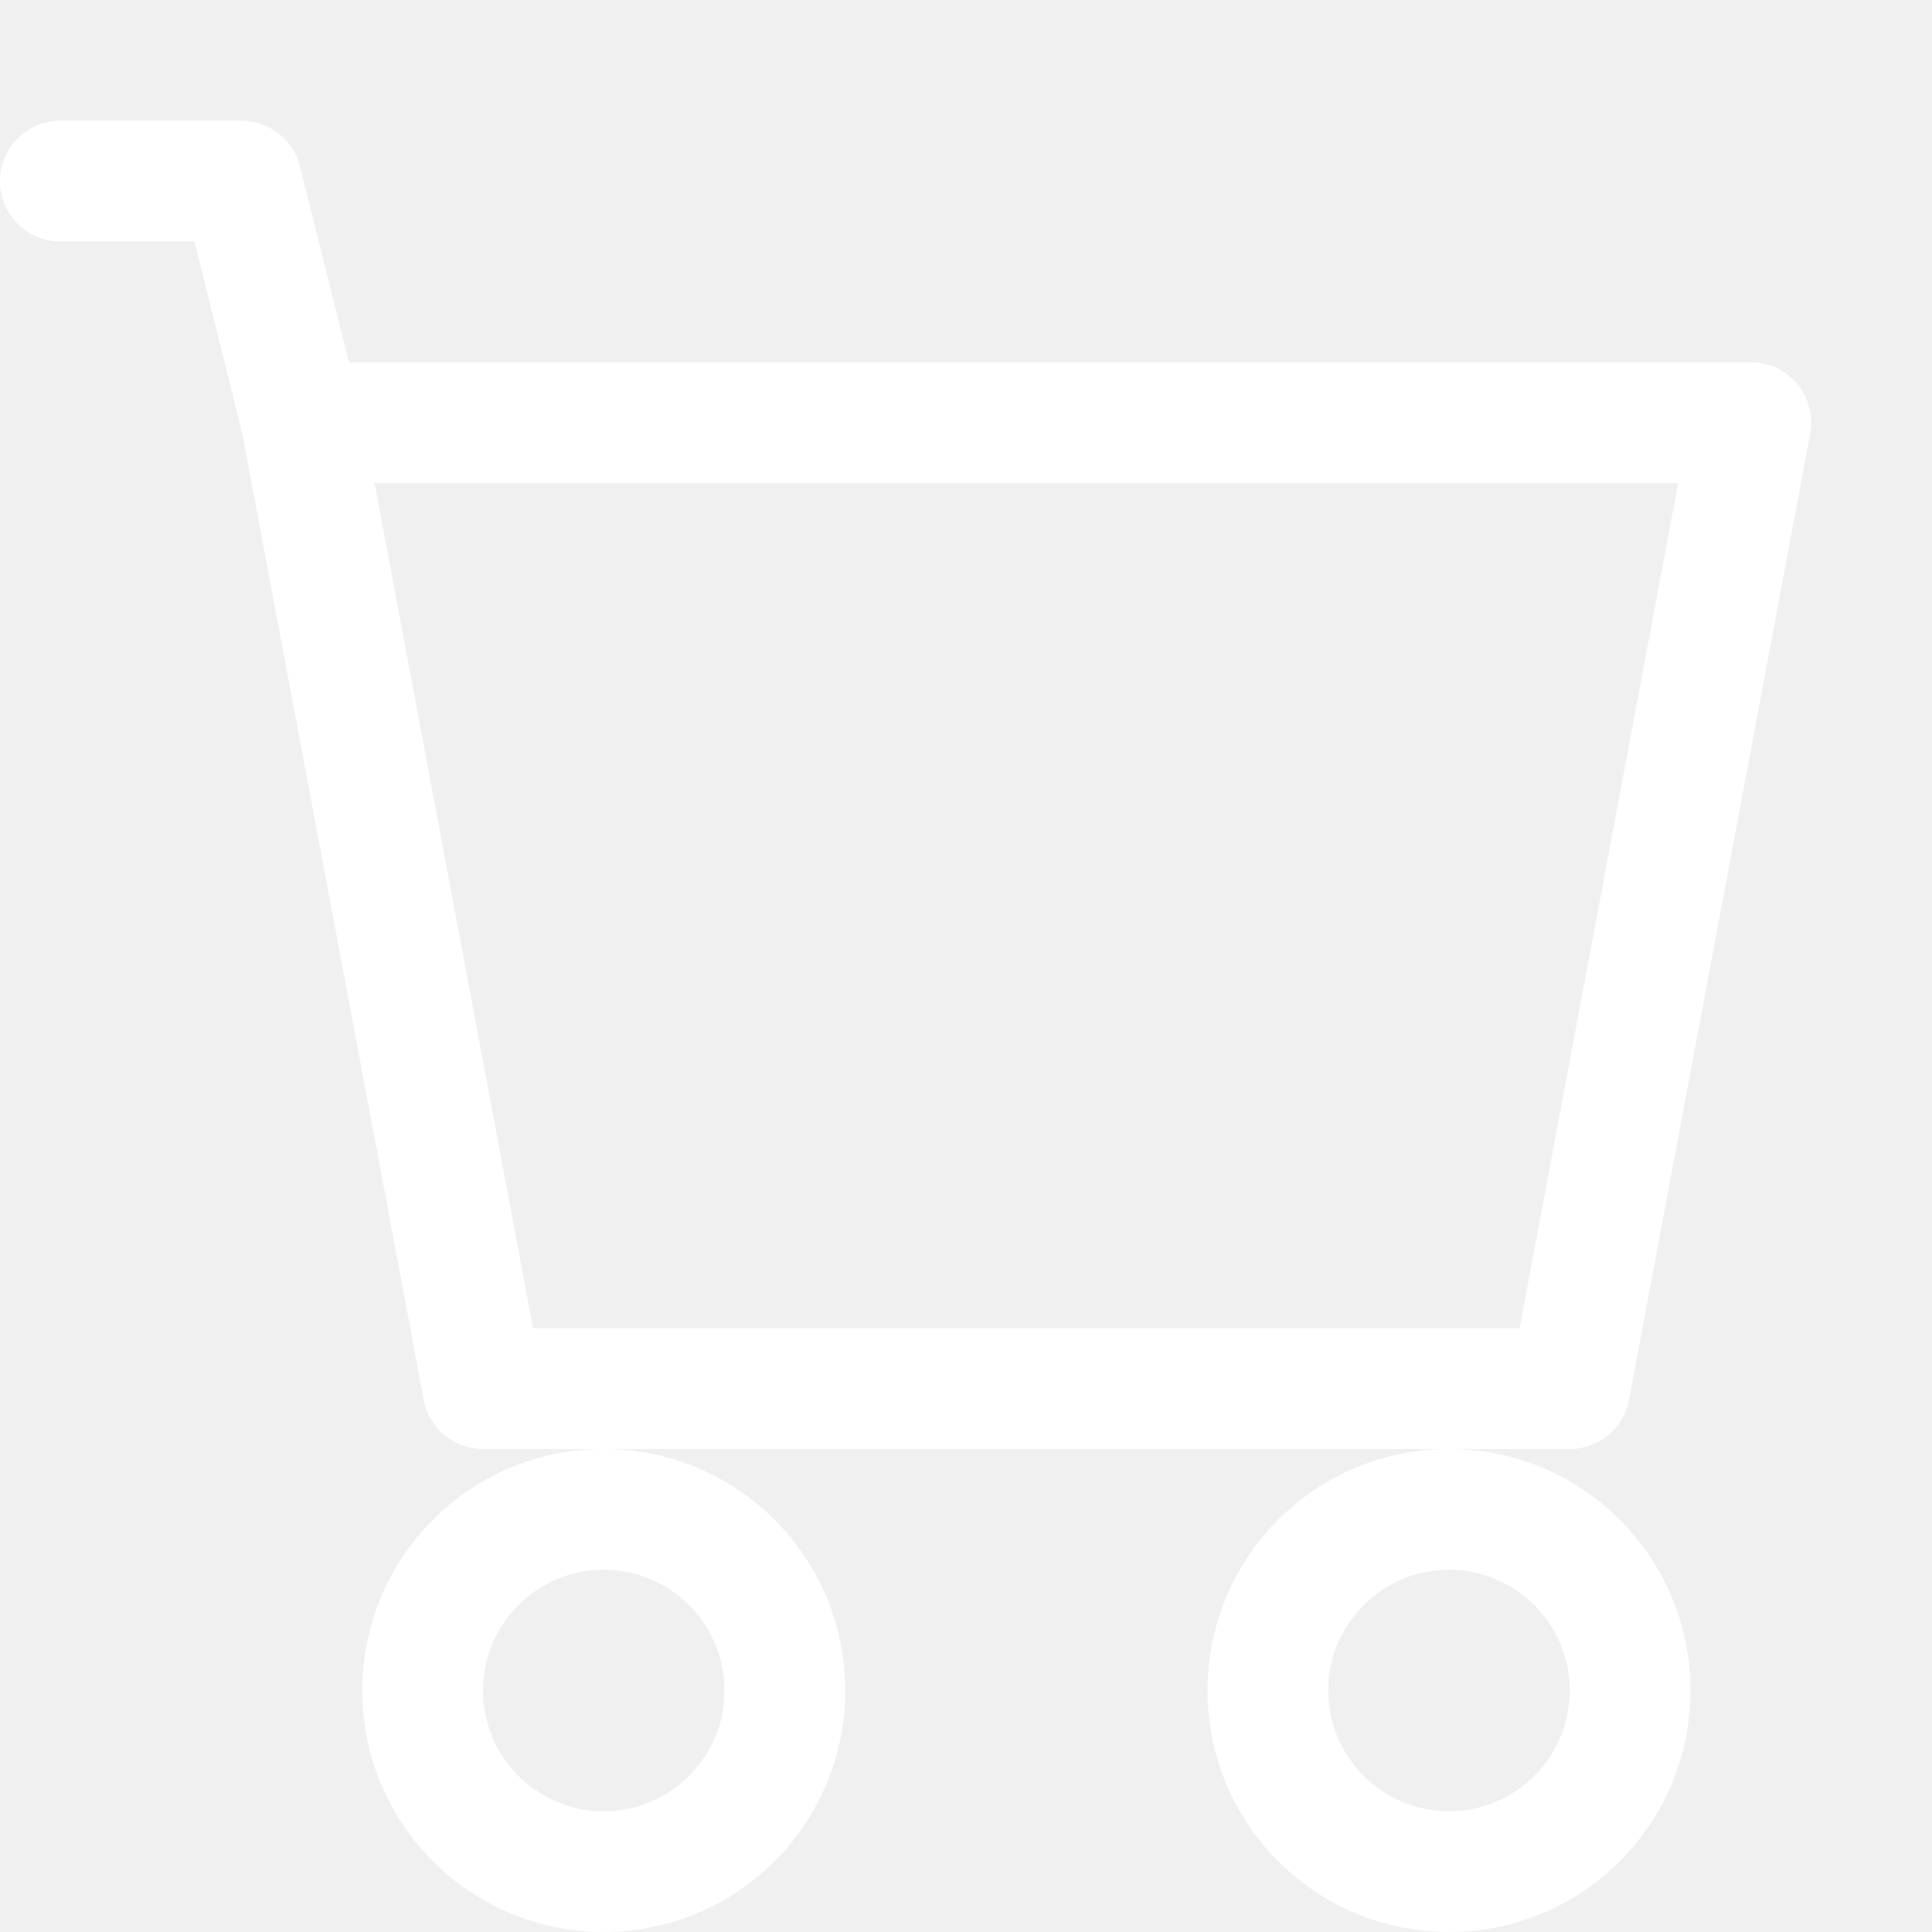
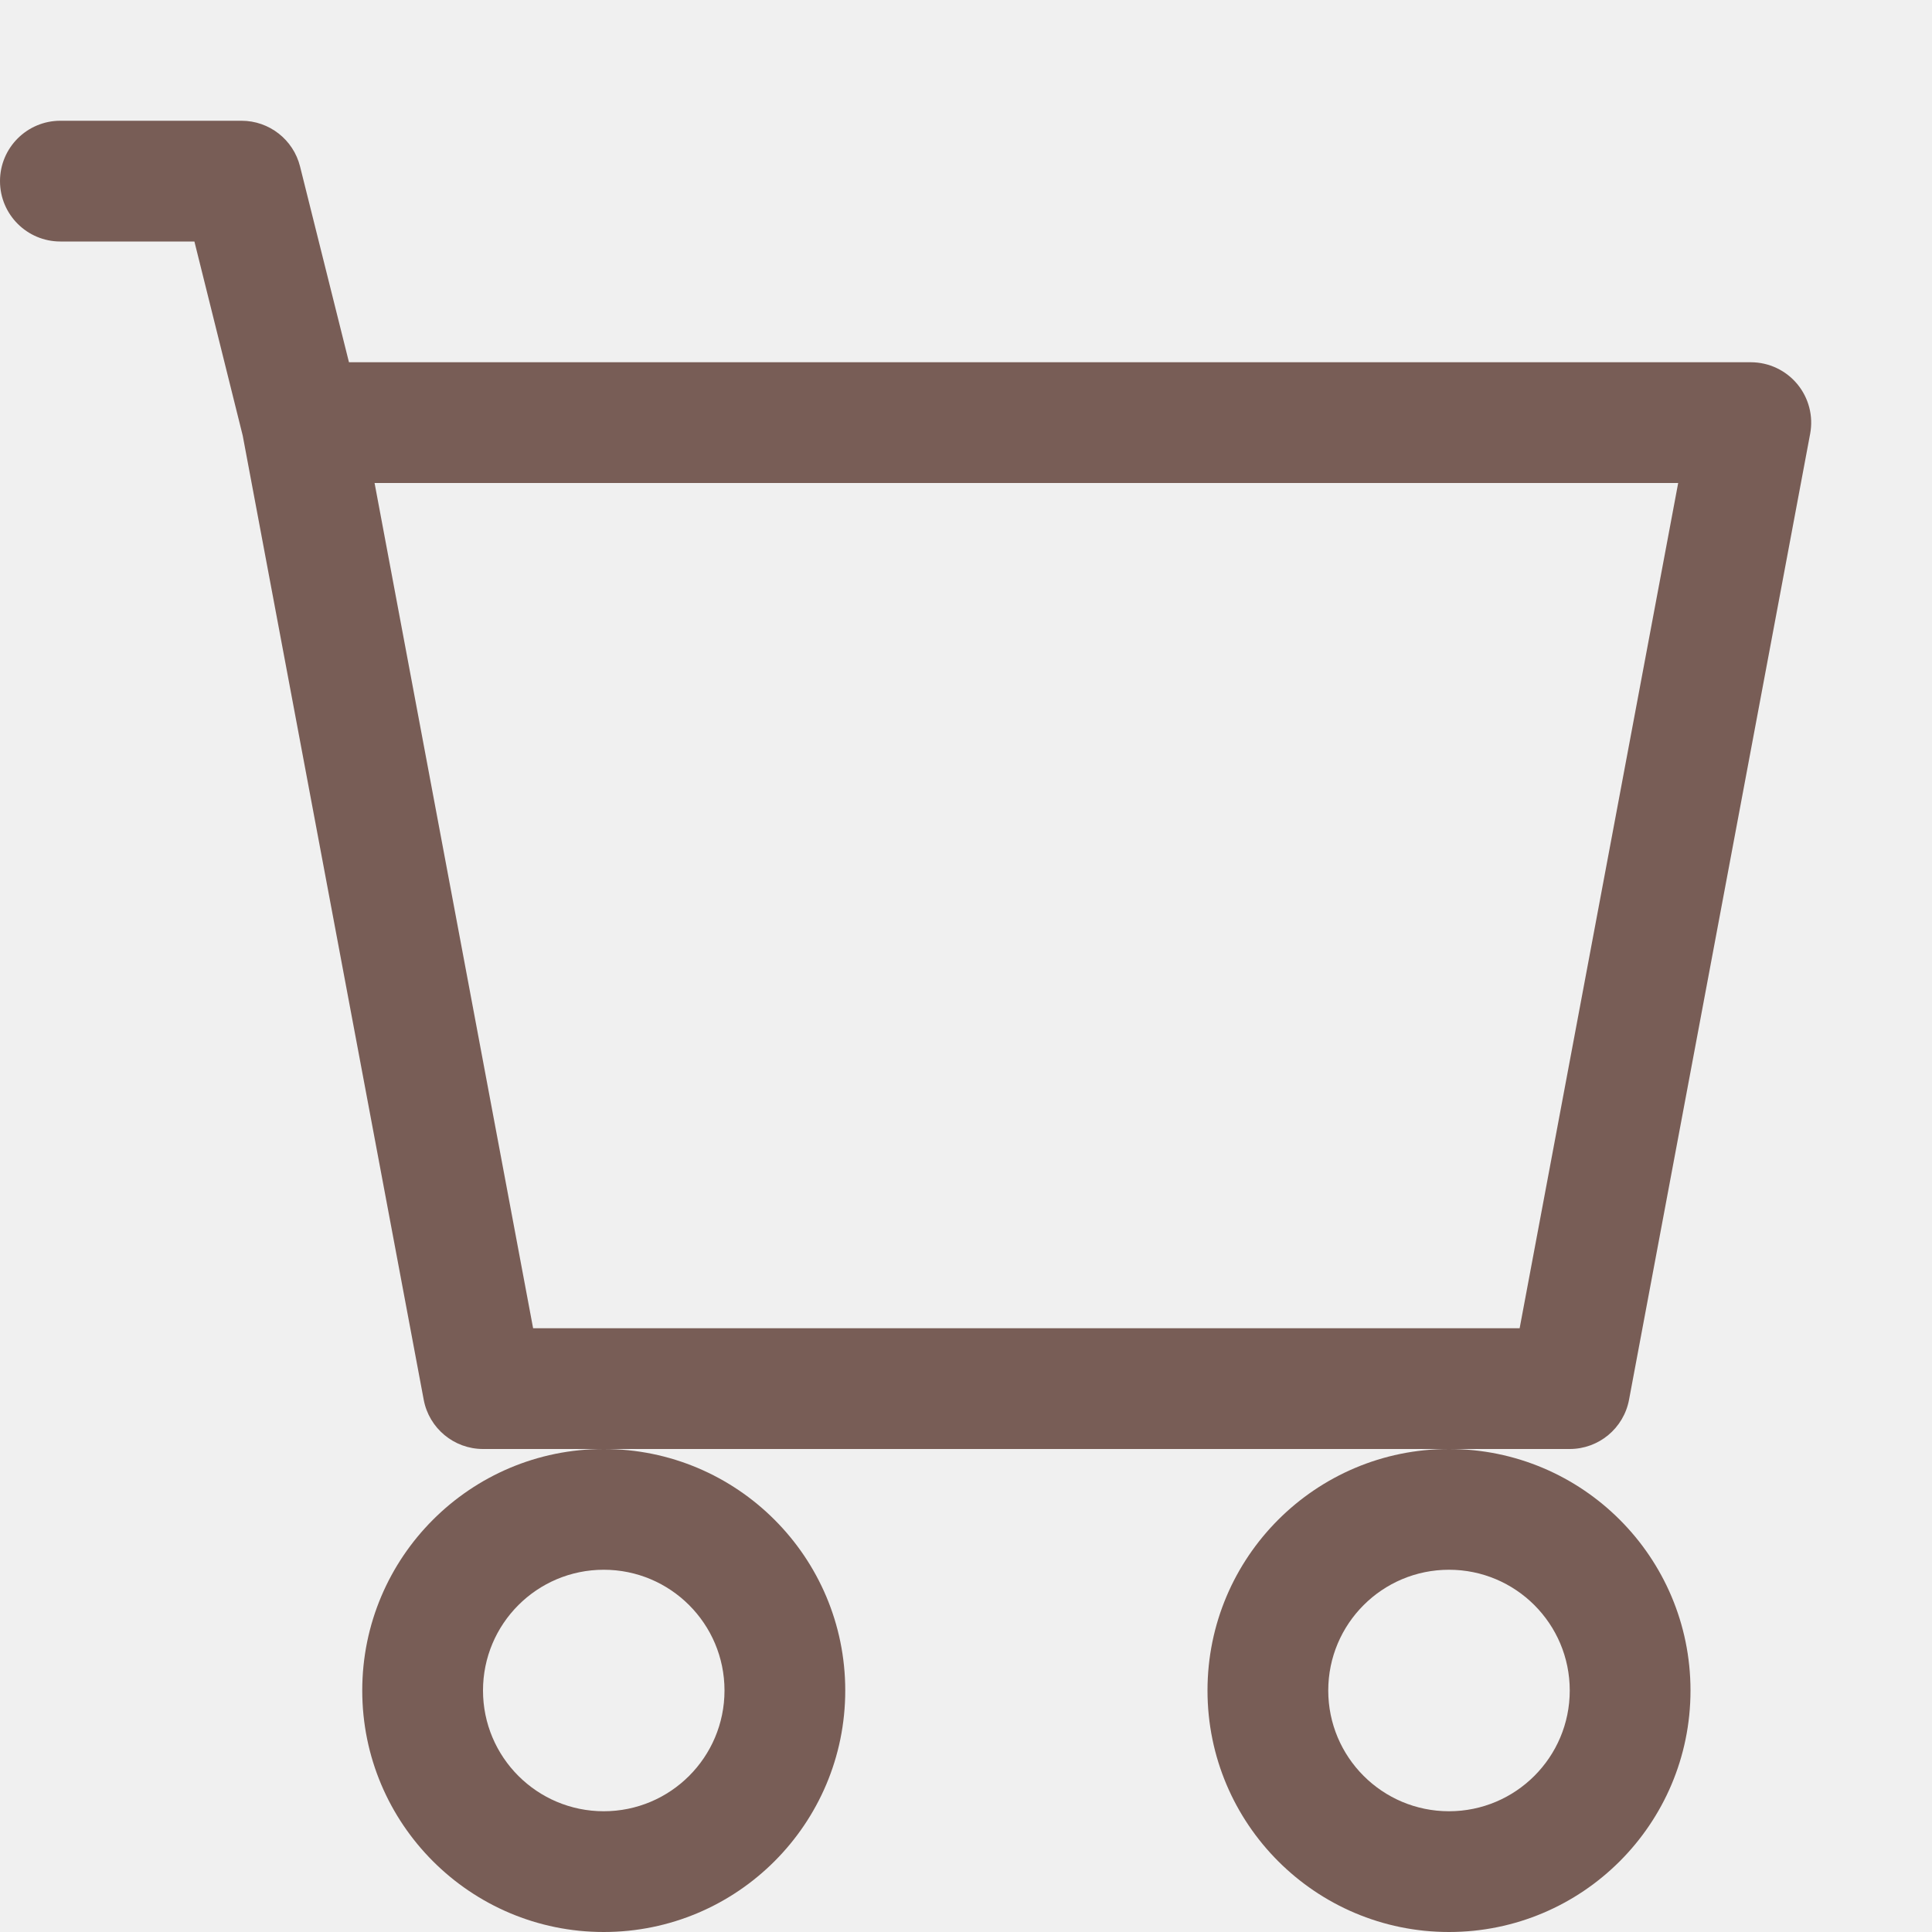
- <svg xmlns="http://www.w3.org/2000/svg" width="16" height="16" fill="white" class="bi bi-cart" viewBox="0 0 16 16">
+ <svg xmlns="http://www.w3.org/2000/svg" width="16" height="16" fill="#785d56" class="bi bi-cart" viewBox="0 0 16 16">
  <path d="M0 1.5A.5.5 0 0 1 .5 1H2a.5.5 0 0 1 .485.379L2.89 3H14.5a.5.5 0 0 1 .491.592l-1.5 8A.5.5 0 0 1 13 12H4a.5.5 0 0 1-.491-.408L2.01 3.607 1.61 2H.5a.5.5 0 0 1-.5-.5M3.102 4l1.313 7h8.17l1.313-7zM5 12a2 2 0 1 0 0 4 2 2 0 0 0 0-4m7 0a2 2 0 1 0 0 4 2 2 0 0 0 0-4m-7 1a1 1 0 1 1 0 2 1 1 0 0 1 0-2m7 0a1 1 0 1 1 0 2 1 1 0 0 1 0-2" />
</svg>
